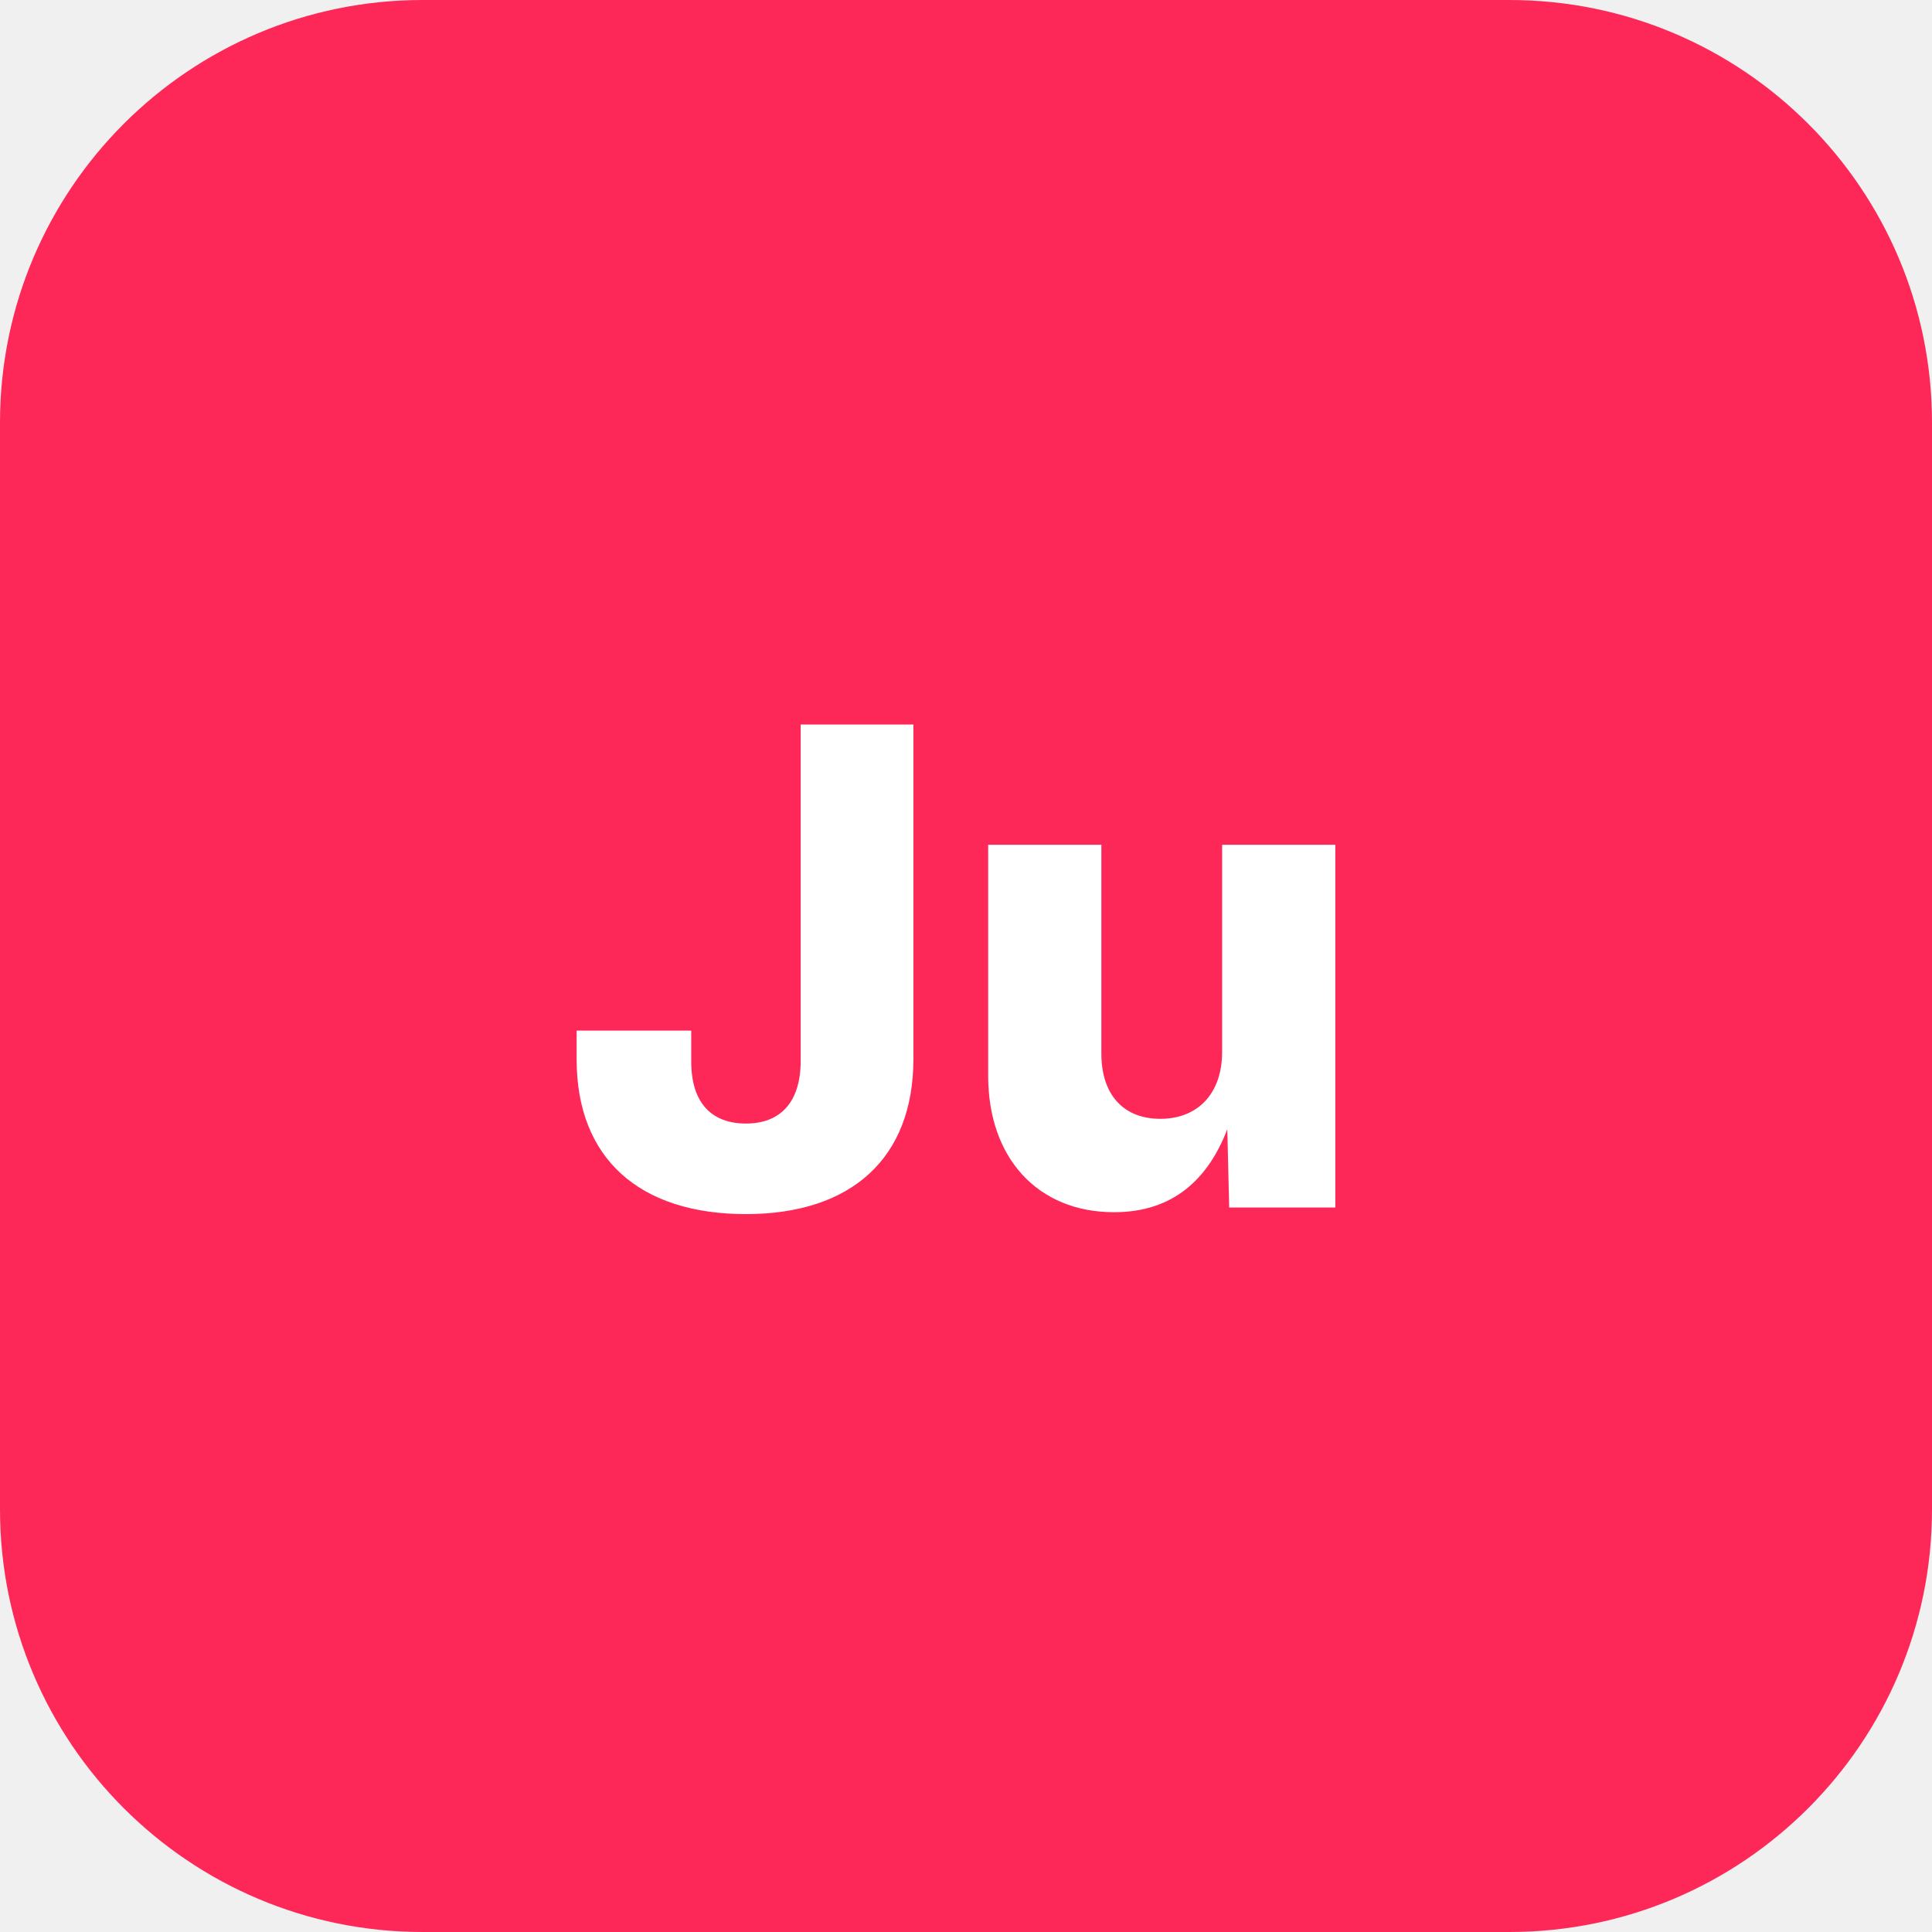
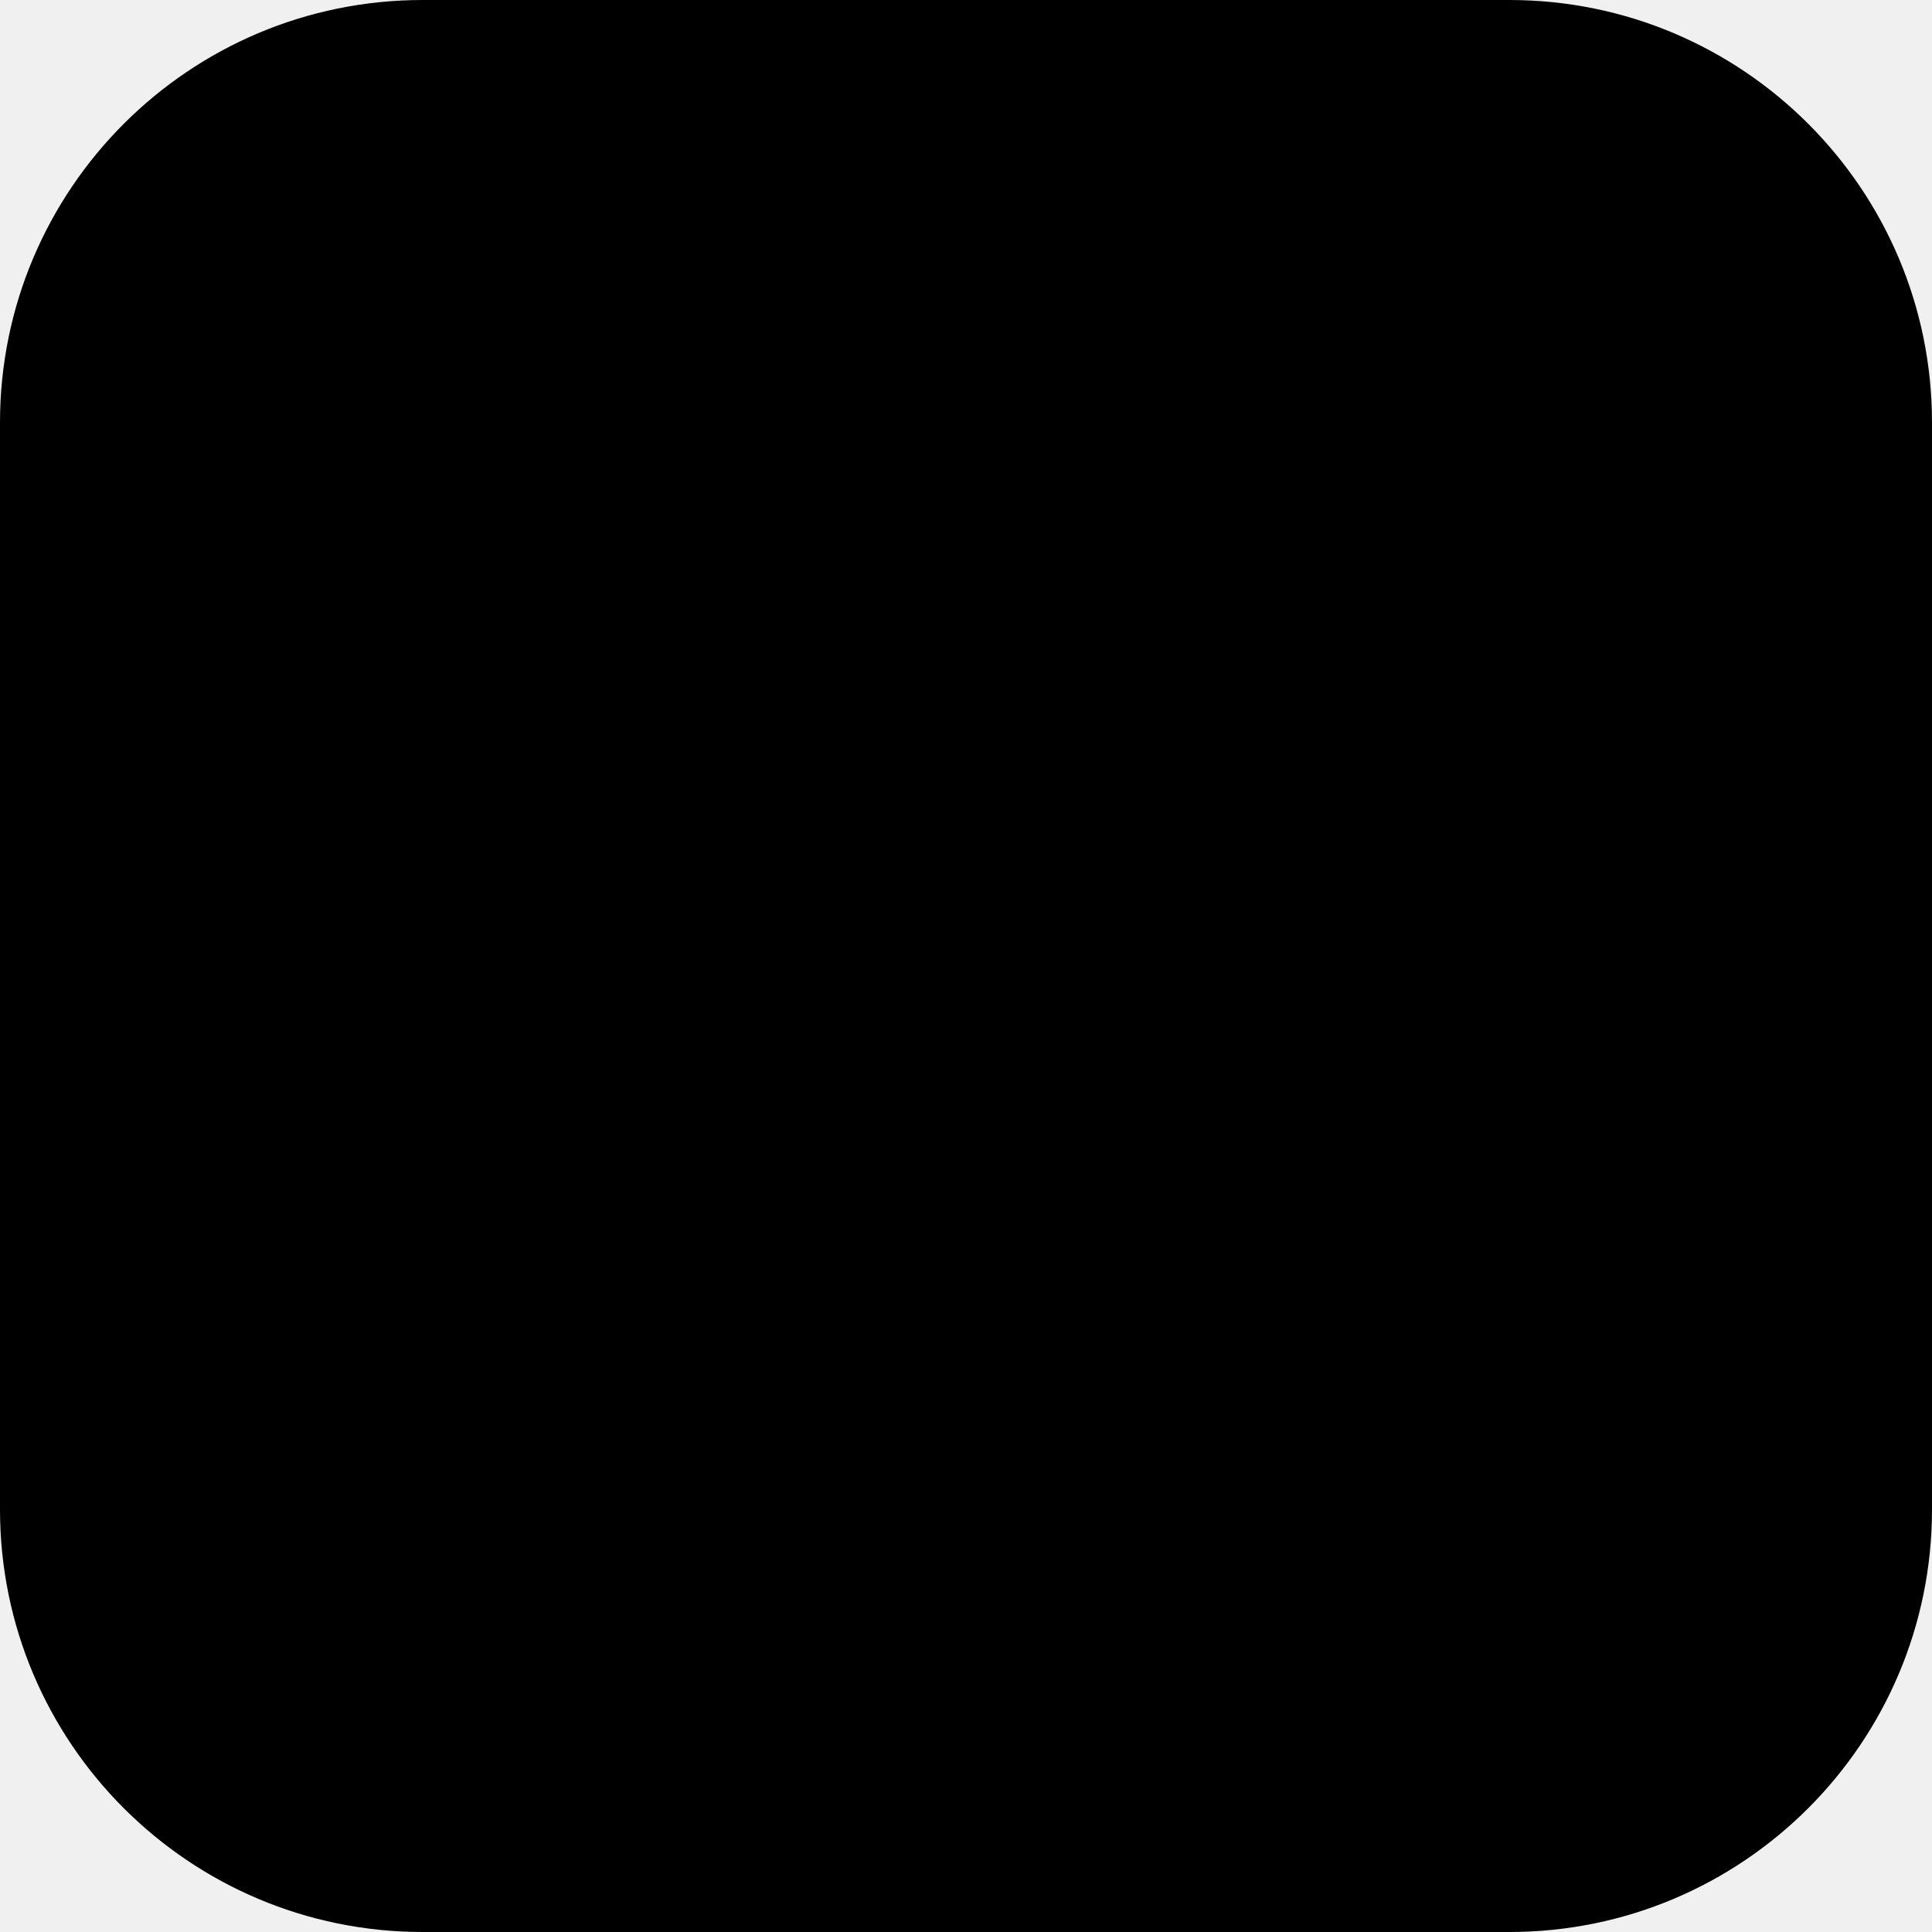
- <svg xmlns="http://www.w3.org/2000/svg" width="64" height="64" viewBox="0 0 64 64" role="img" aria-label="Junie">
-   <rect width="64" height="64" rx="14" fill="#fe2858" />
-   <text x="32" y="40" text-anchor="middle" font-family="Inter,Arial,sans-serif" font-size="22" font-weight="800" fill="#fff">Ju</text>
+ <svg xmlns="http://www.w3.org/2000/svg" width="64" height="64" viewBox="0 0 64 64" role="img" aria-label="JetBrains Junie">
+   <rect width="64" height="64" rx="14" fill="#000000" />
+   <g transform="translate(12,12) scale(1.666)">
+     <path d="M2.345 23.997A2.347 2.347 0 0 1 0 21.652V10.988C0 9.665.535 8.37 1.473 7.433l5.965-5.961A5.01 5.01 0 0 1 10.989 0h10.666A2.347 2.347 0 0 1 24 2.345v10.664a5.056 5.056 0 0 1-1.473 3.554l-5.965 5.965A5.017 5.017 0 0 1 13.007 24v-.003H2.345Zm8.969-6.854H5.486v1.371h5.828v-1.371ZM3.963 6.514h13.523v13.519l4.257-4.257a3.936 3.936 0 0 0 1.146-2.767V2.345c0-.678-.552-1.234-1.234-1.234H10.989a3.897 3.897 0 0 0-2.767 1.145L3.963 6.514Zm-.192.192L2.256 8.22a3.944 3.944 0 0 0-1.145 2.768v10.664c0 .678.552 1.234 1.234 1.234h10.666a3.9 3.9 0 0 0 2.767-1.146l1.512-1.511H3.771V6.706Z" />
+   </g>
</svg>
